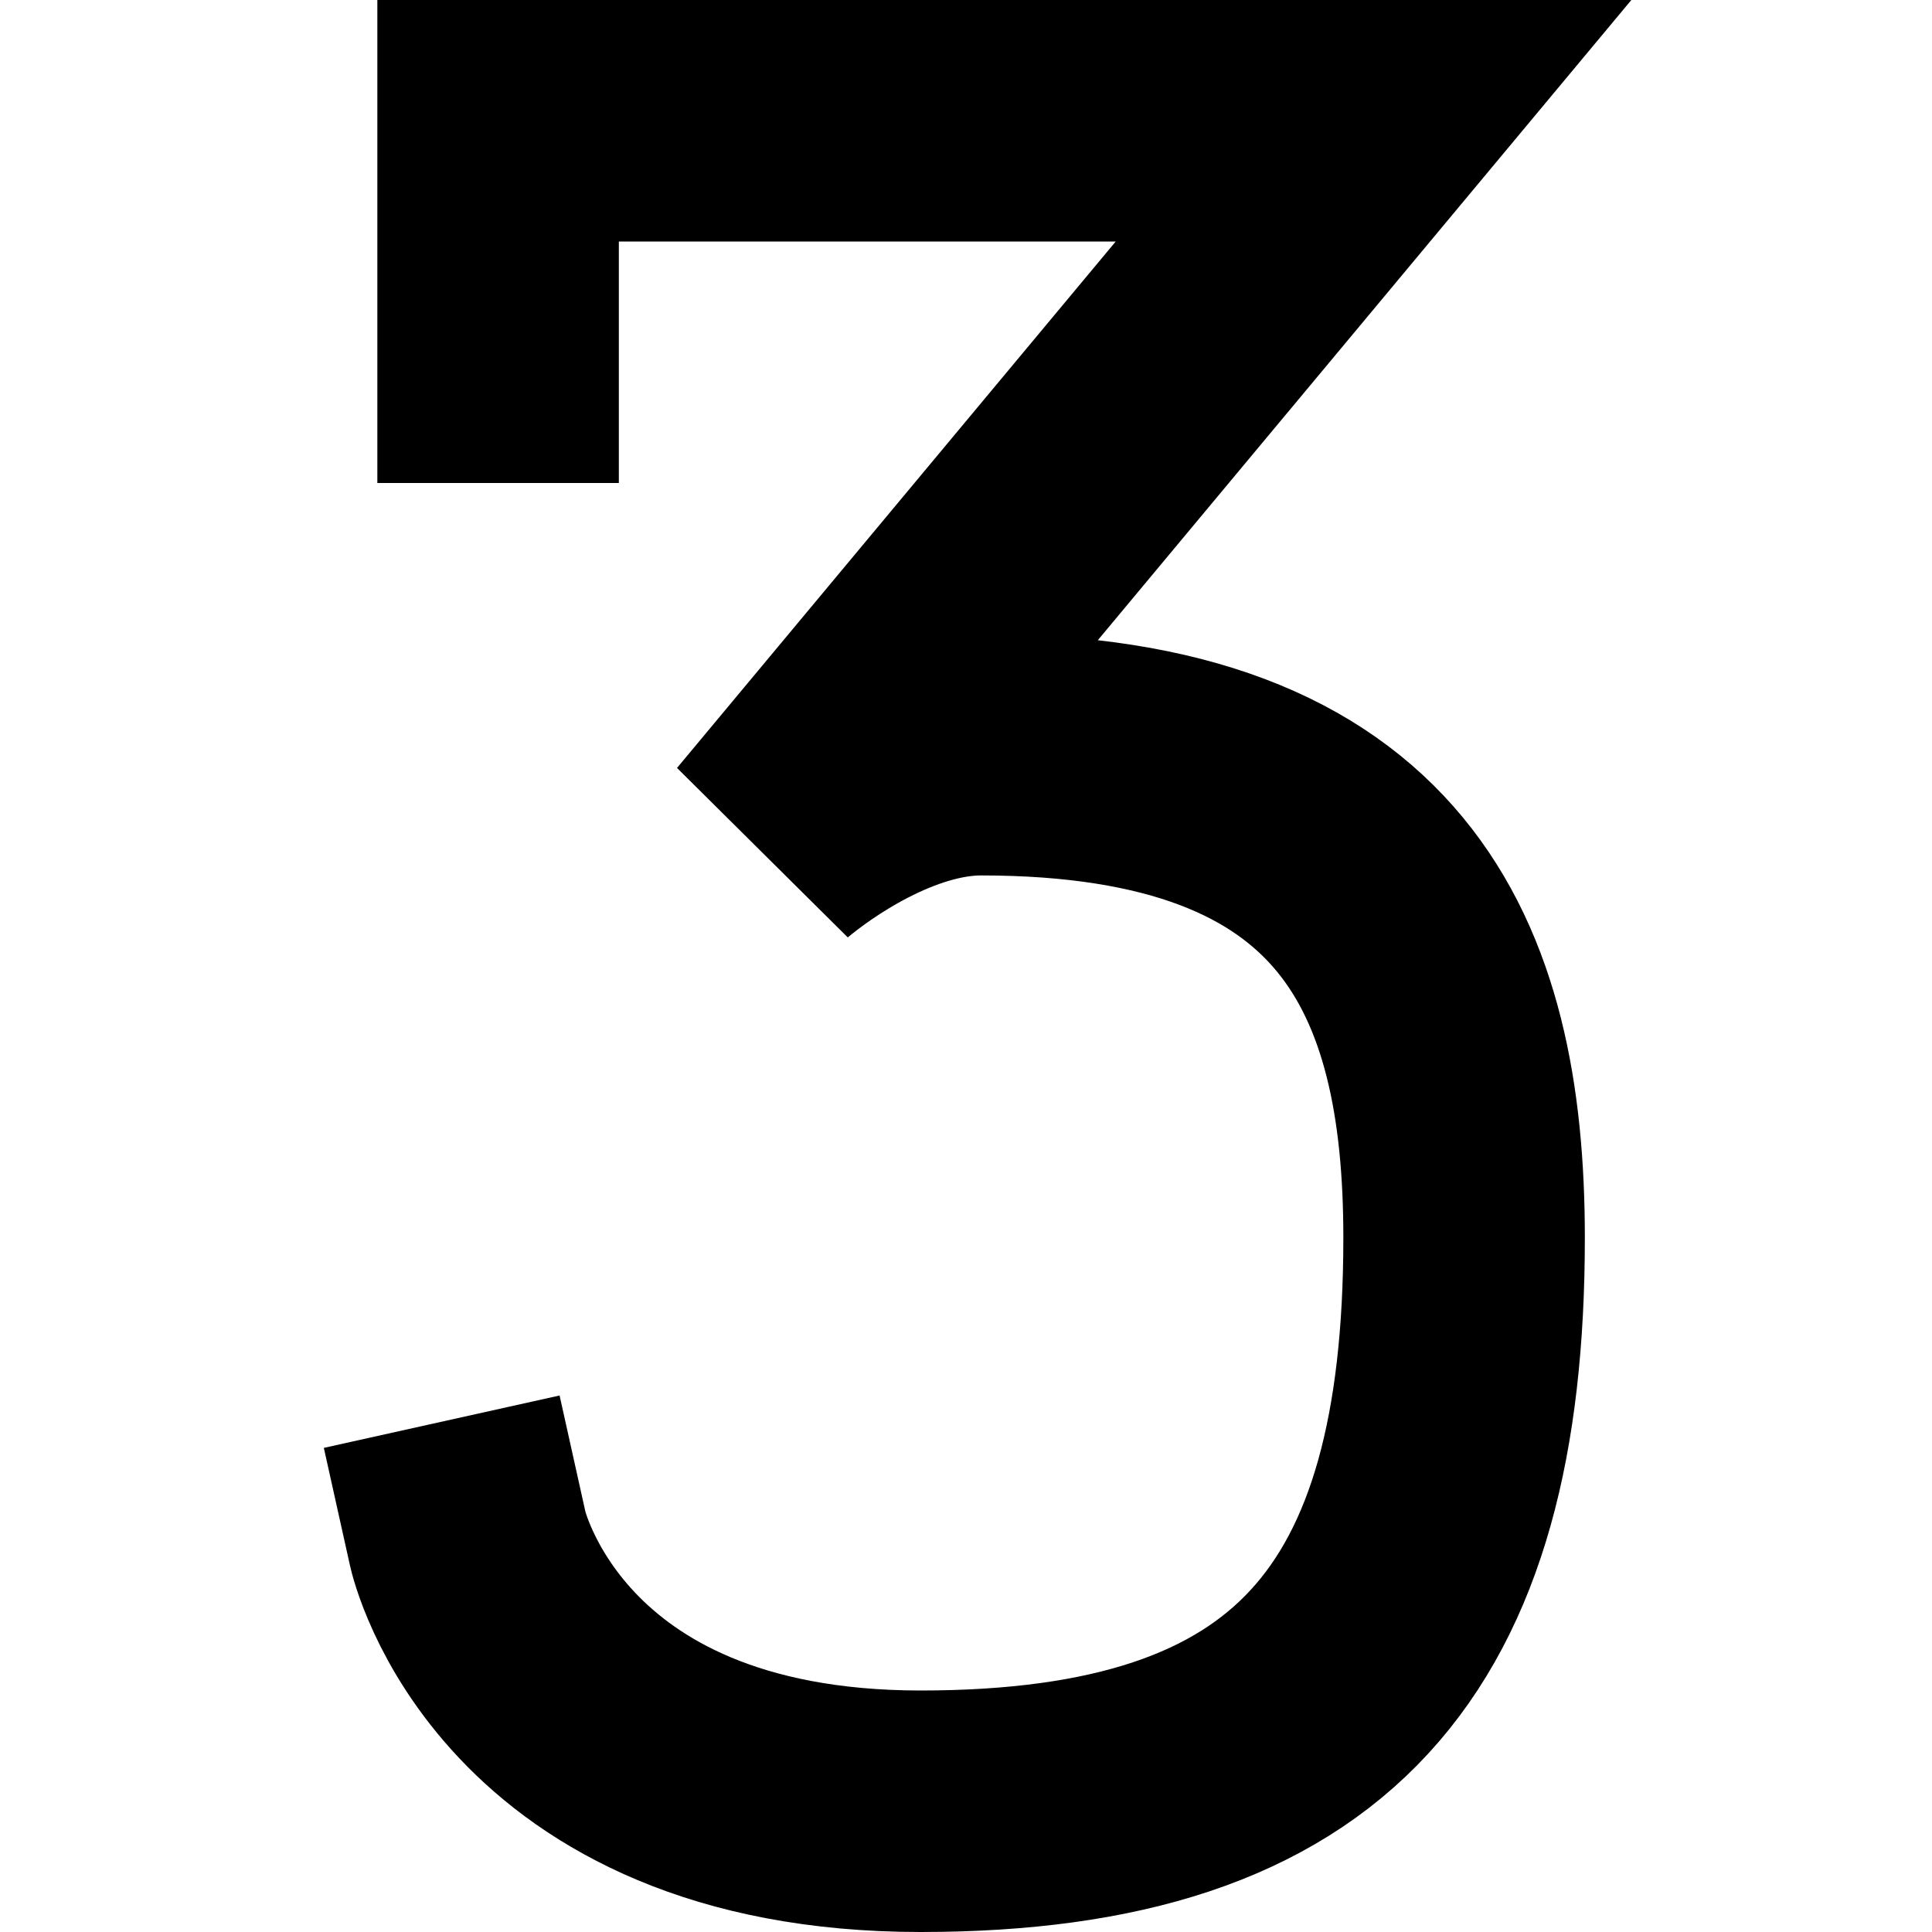
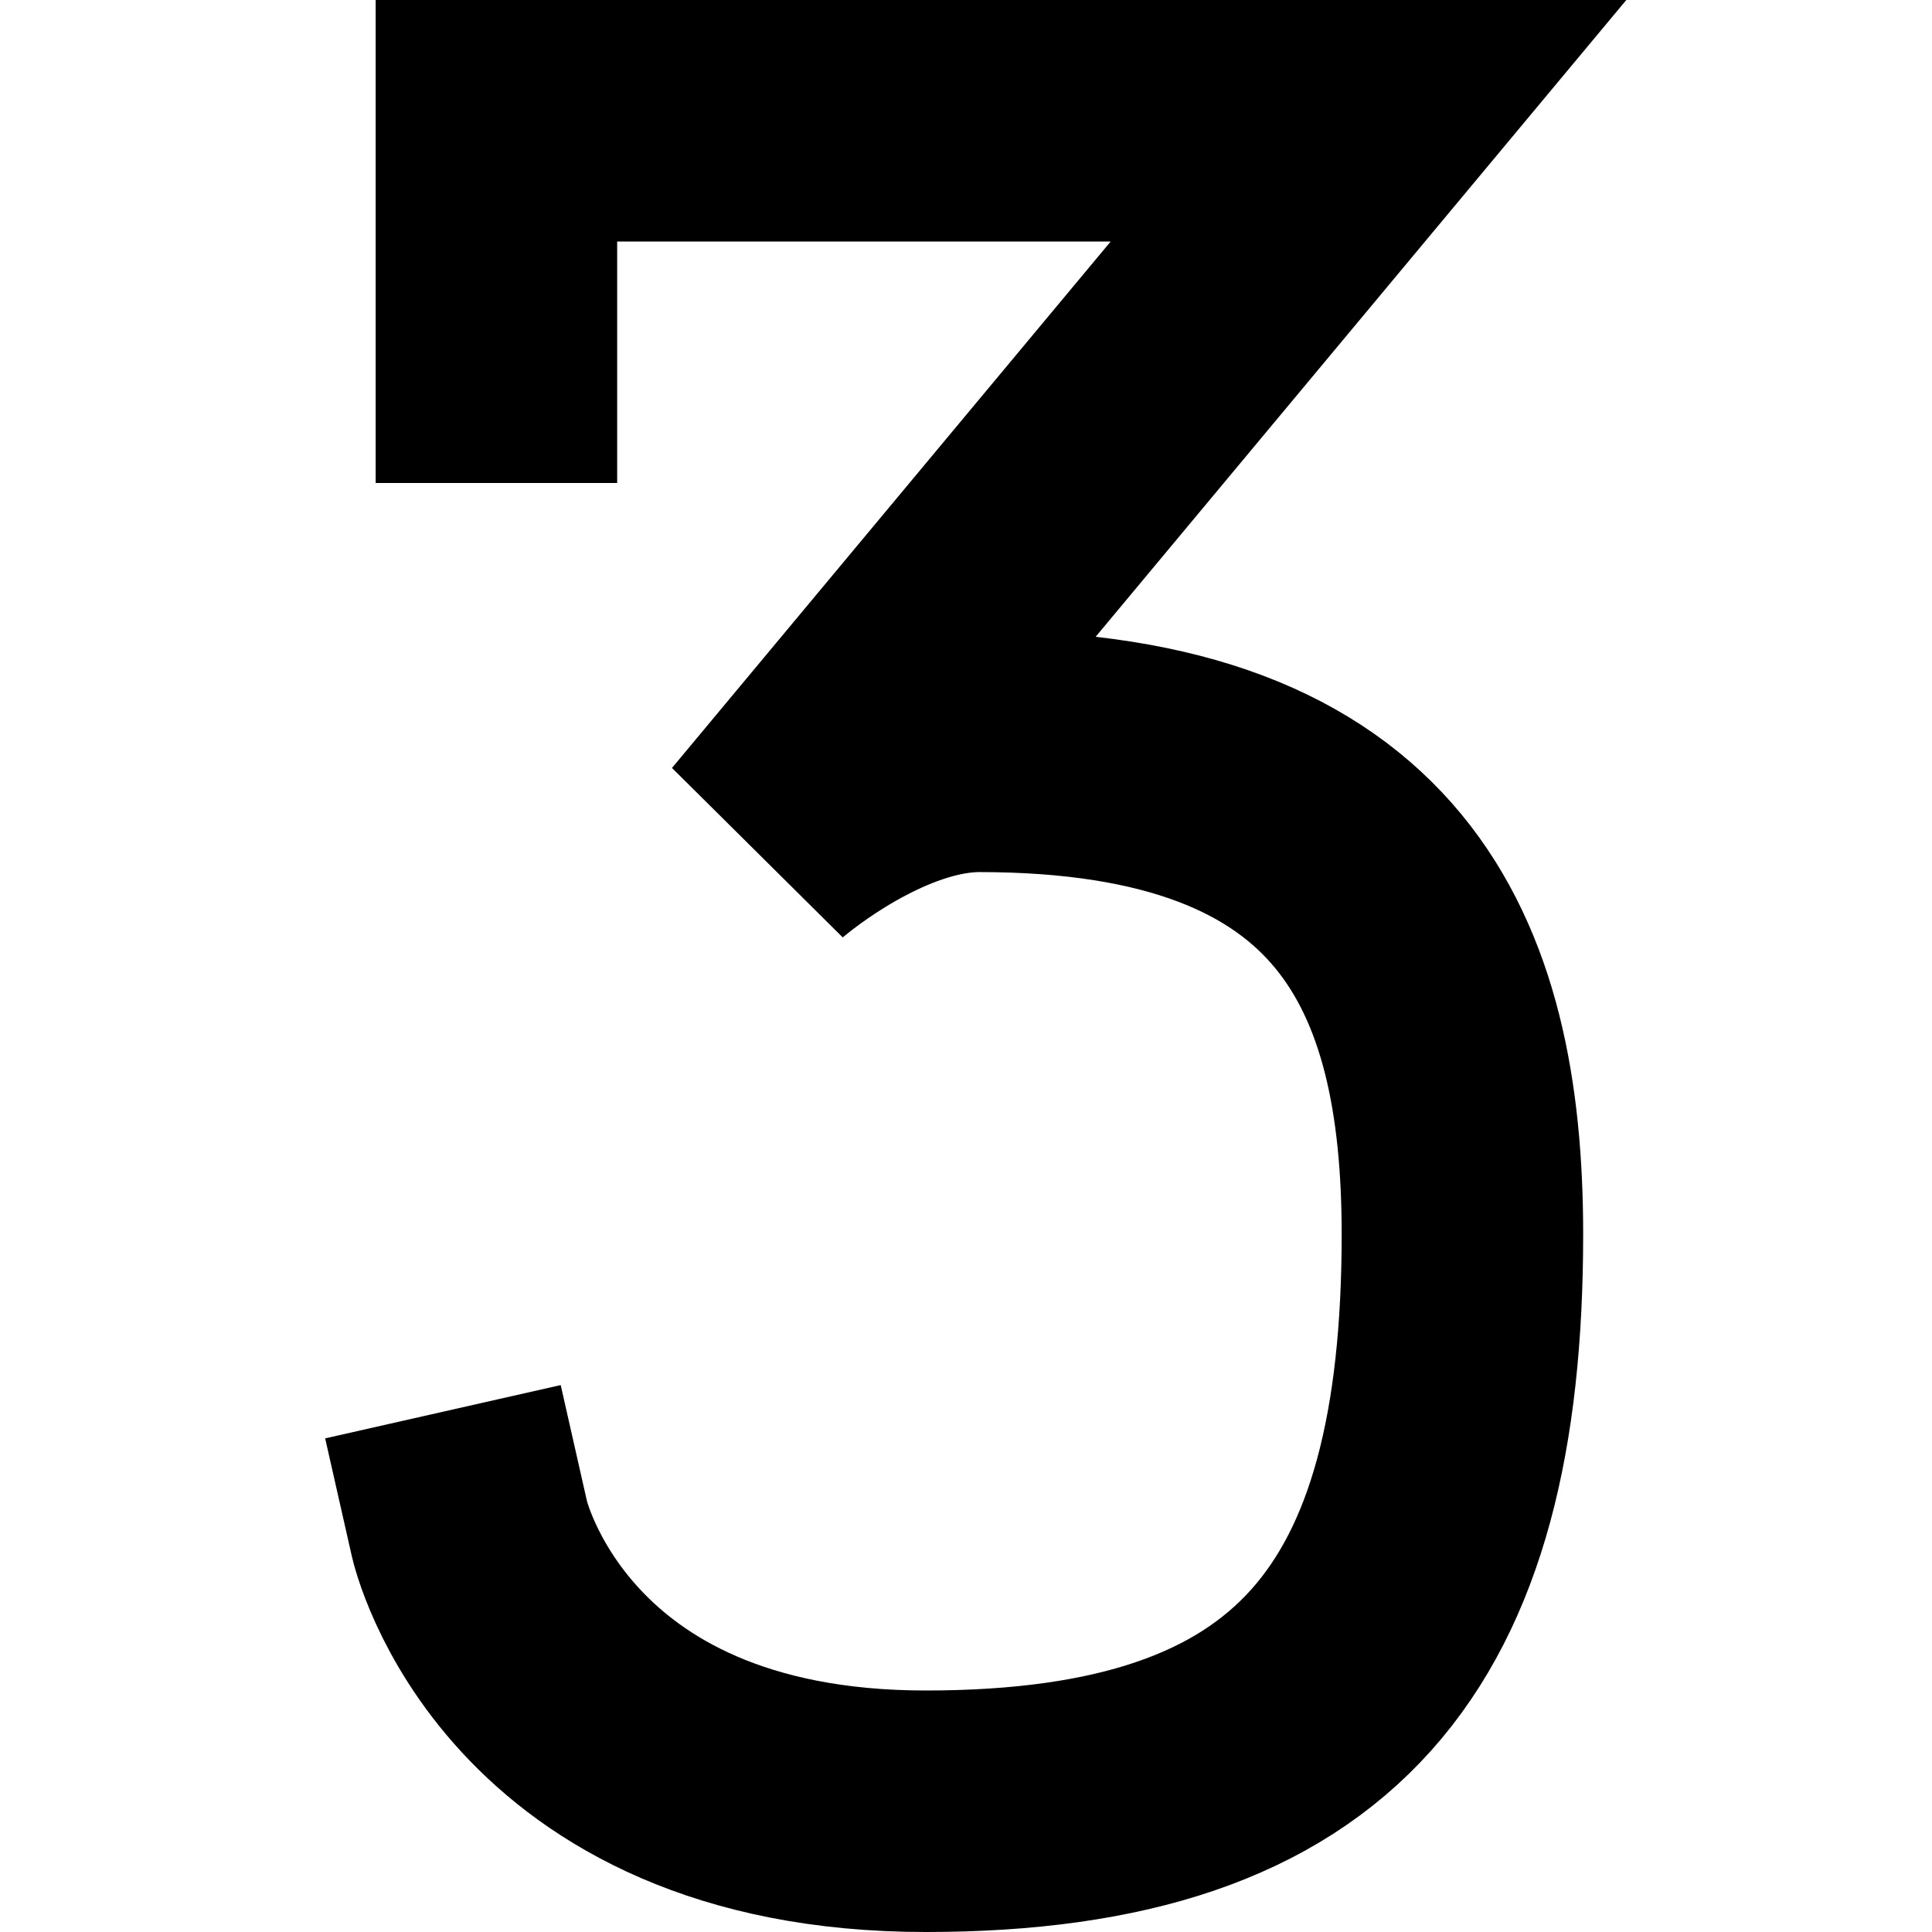
- <svg xmlns="http://www.w3.org/2000/svg" fill="none" viewBox="0 0 32 32">
-   <path stroke="currentColor" stroke-linecap="square" stroke-width="4" d="M8.25 6V2h14.5l-10 12c.52-.44 2-1.5 3.5-1.5 6.5 0 8 3.5 8 8 0 6.5-2.5 9.5-9 9.5s-7.5-4.5-7.5-4.5" />
+ <svg xmlns="http://www.w3.org/2000/svg" fill="none" viewBox="0 0 36 36">
+   <path stroke="currentColor" stroke-linecap="square" stroke-width="4.5" d="M9.25 6.75v-4.5H25.5l-11.25 13.5c.585-.495 2.313-1.75 4-1.75 7.313 0 9 3.938 9 9 0 7.313-2.687 10.75-10 10.75-7.312 0-8.5-5.25-8.5-5.25" />
</svg>
